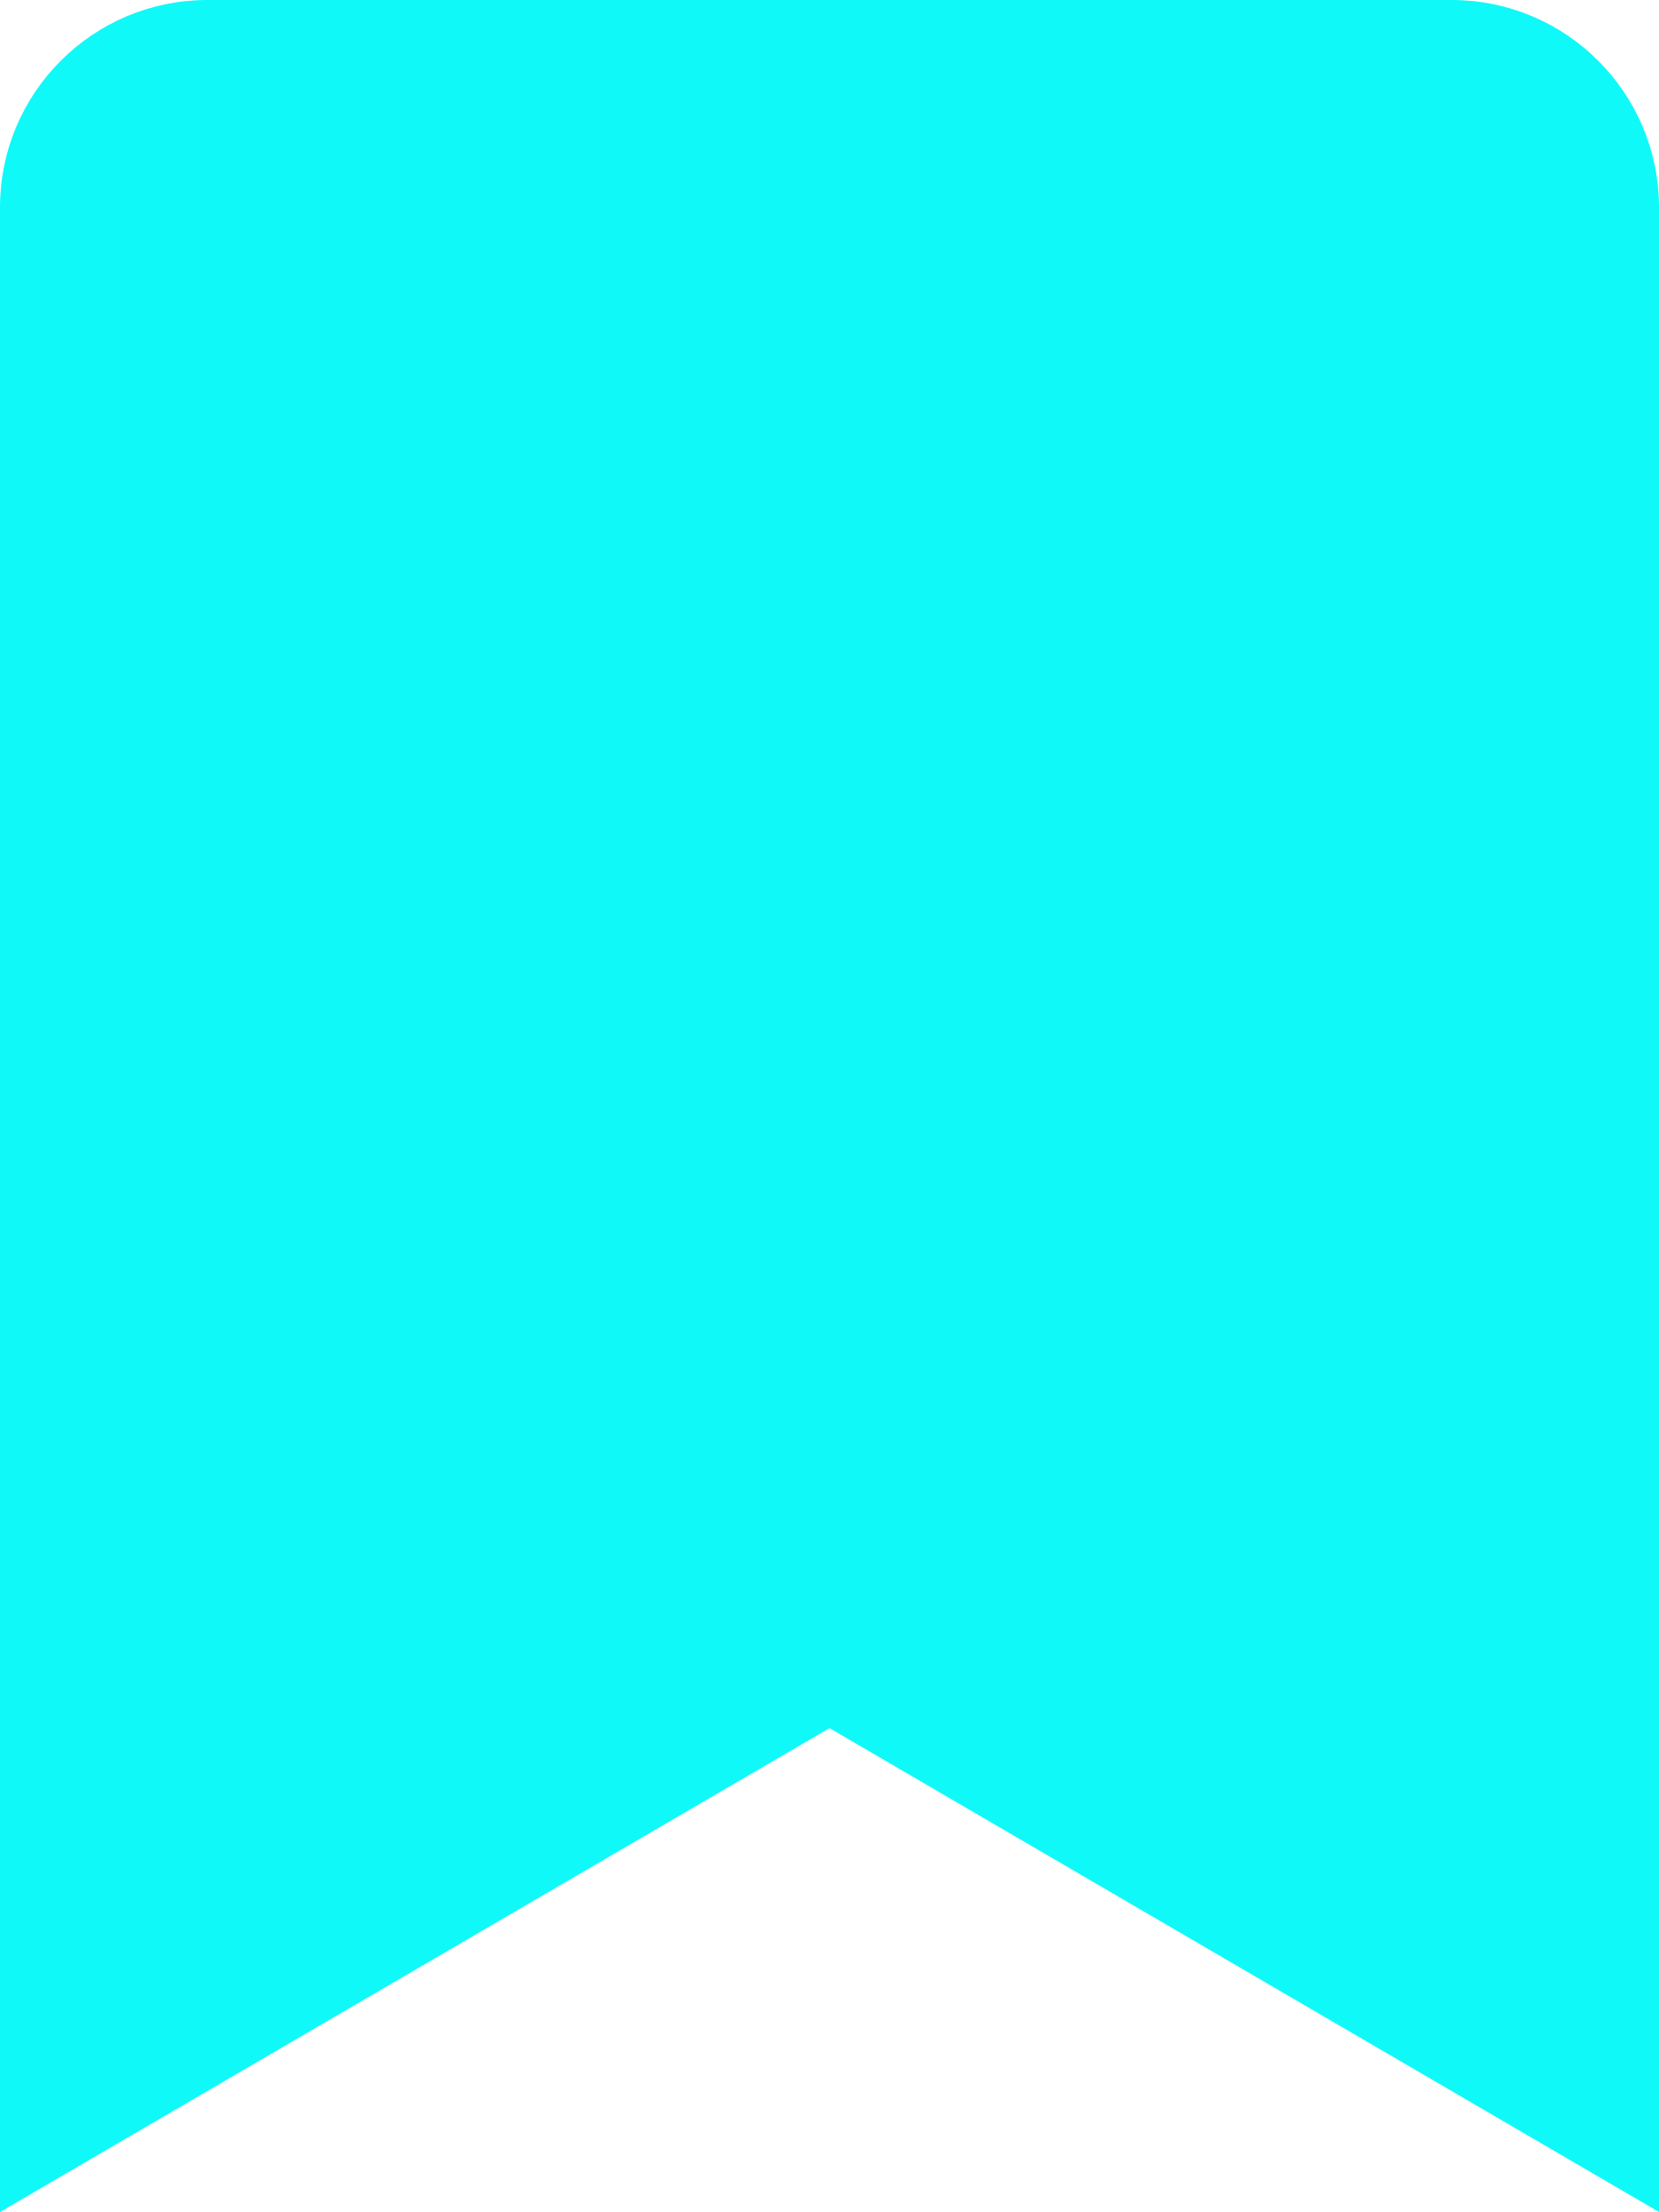
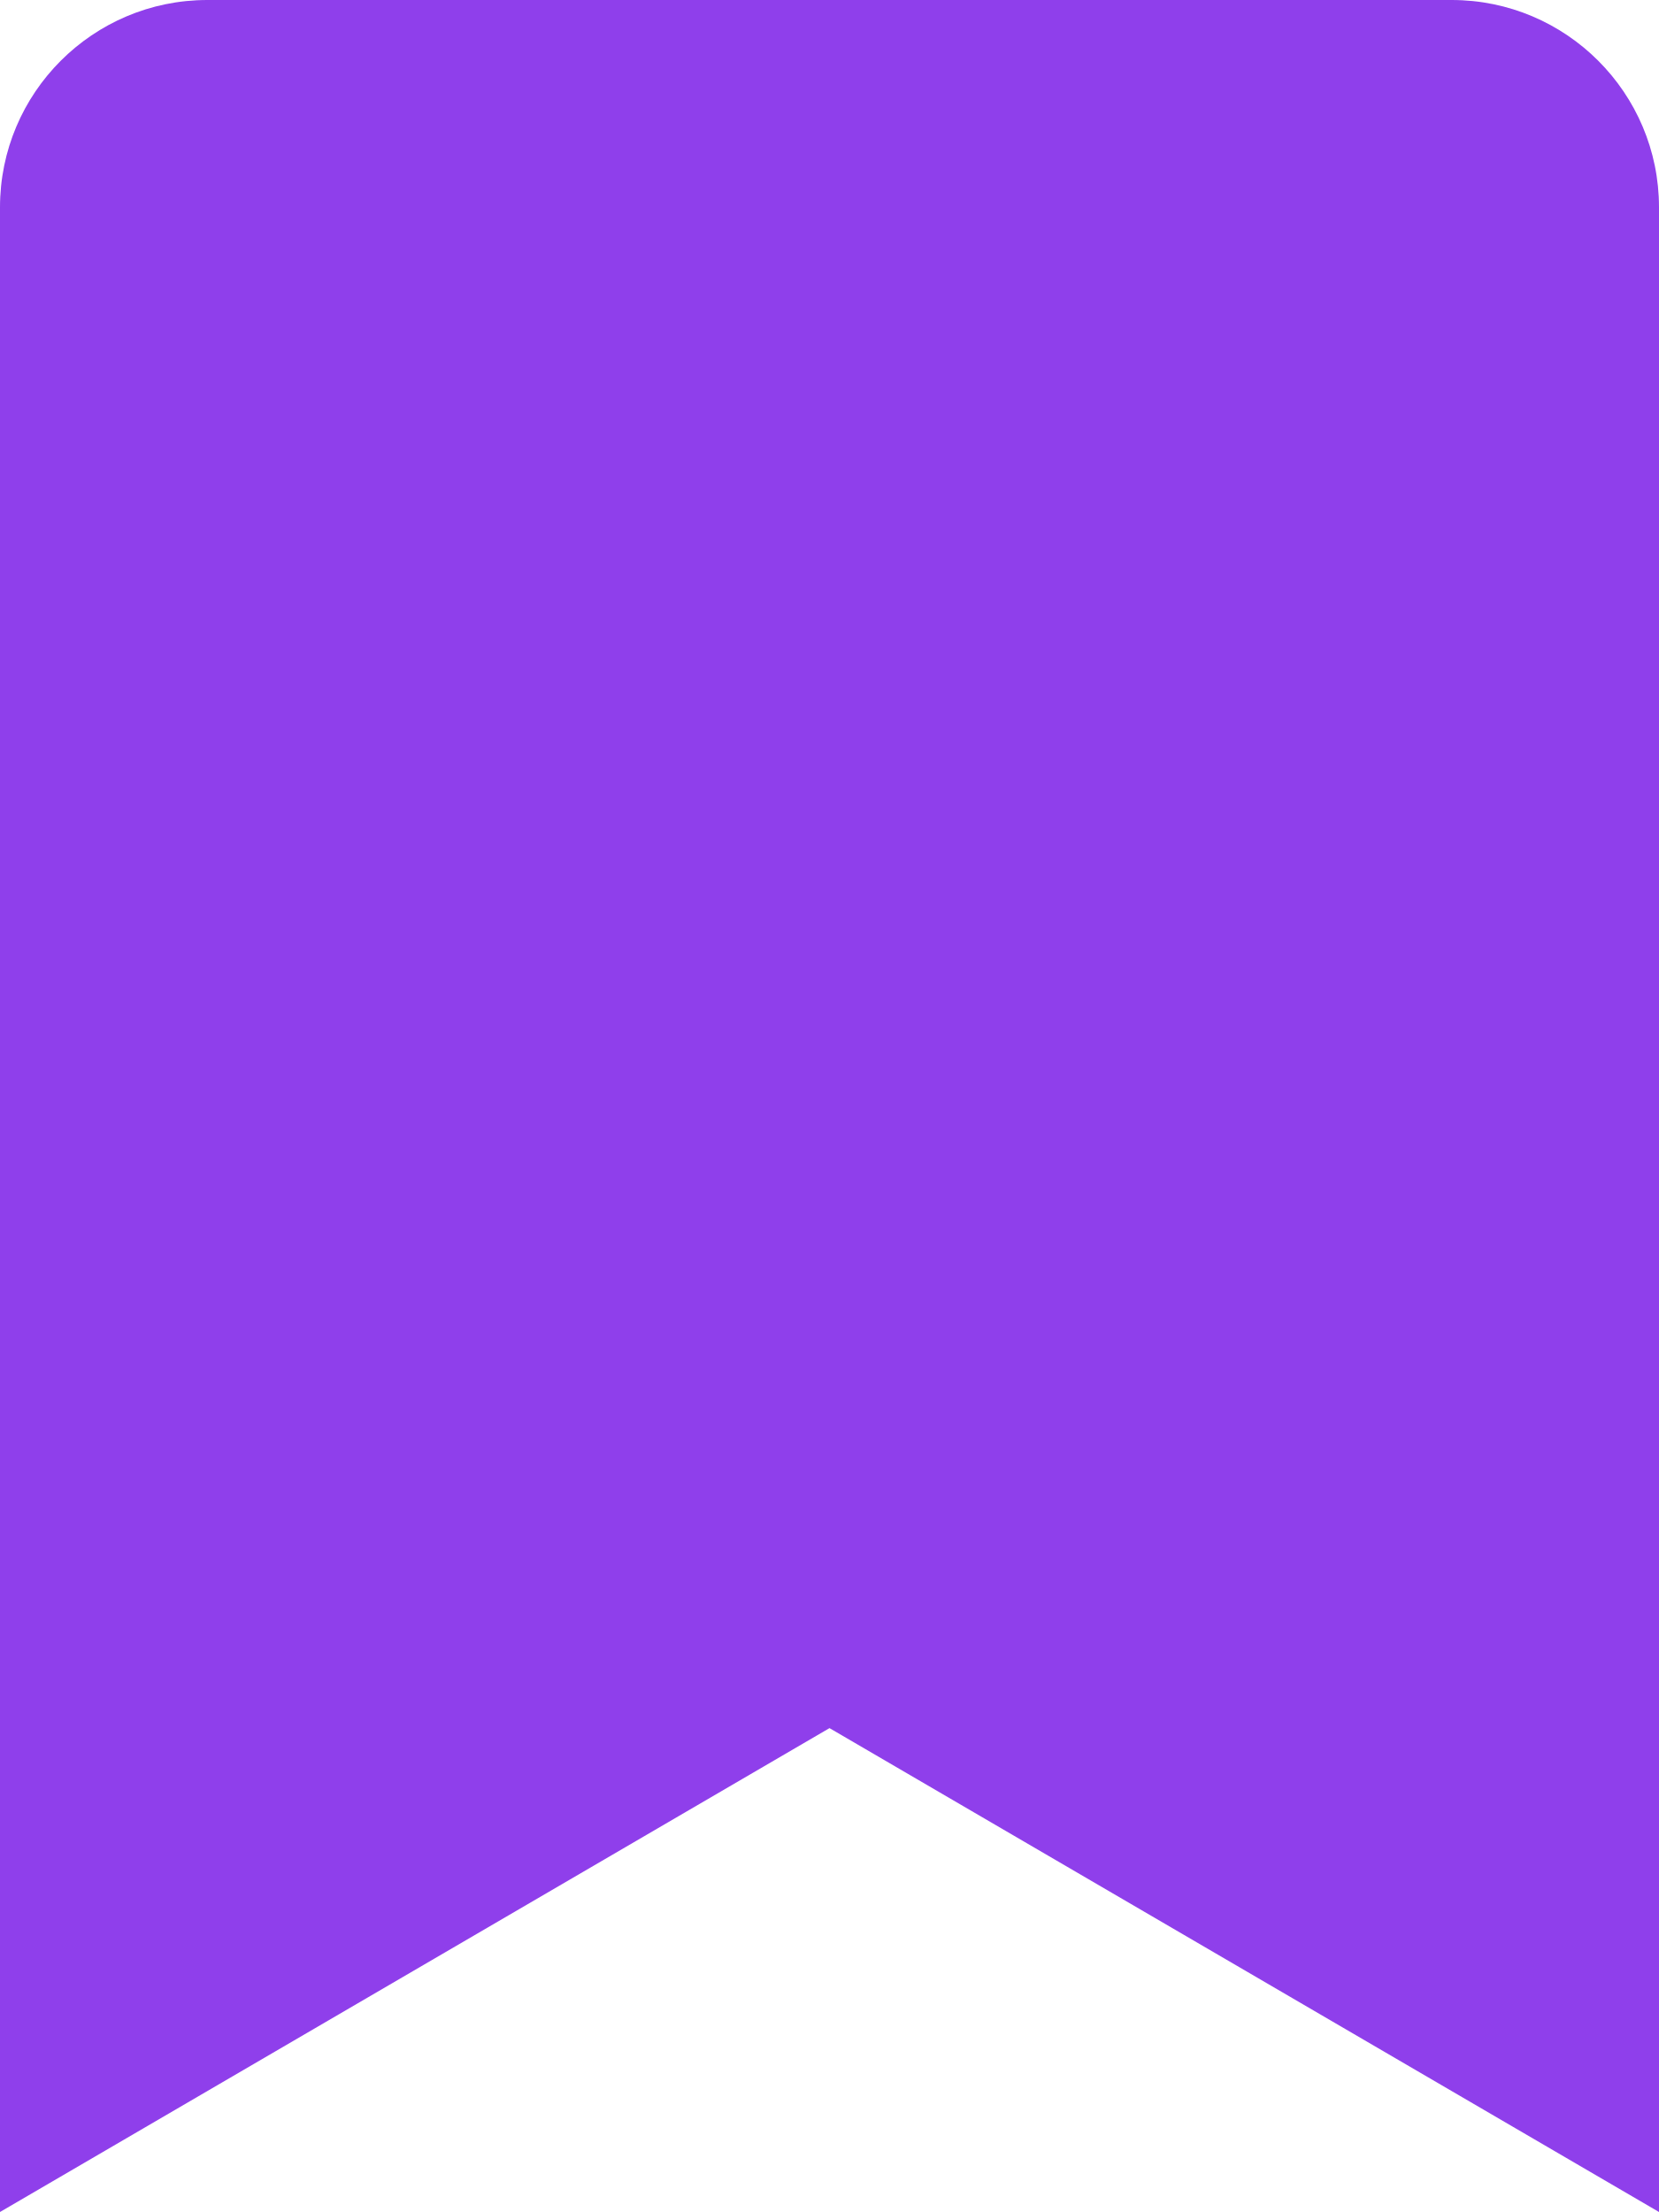
<svg xmlns="http://www.w3.org/2000/svg" width="384" height="512" viewBox="0 0 384 512" fill="none">
-   <g id="bookmark-alt">
-     <path id="Vector" d="M384 48V512L192 400L0 512V48C0 21.5 21.5 0 48 0H336C362.5 0 384 21.5 384 48Z" fill="#10F9F9" />
-   </g>
+   <path id="Vector" d="M384 48V512L192 400L0 512V48C0 21.5 21.5 0 48 0H336C362.5 0 384 21.5 384 48Z" fill="#8F3FEB" />
</svg>
